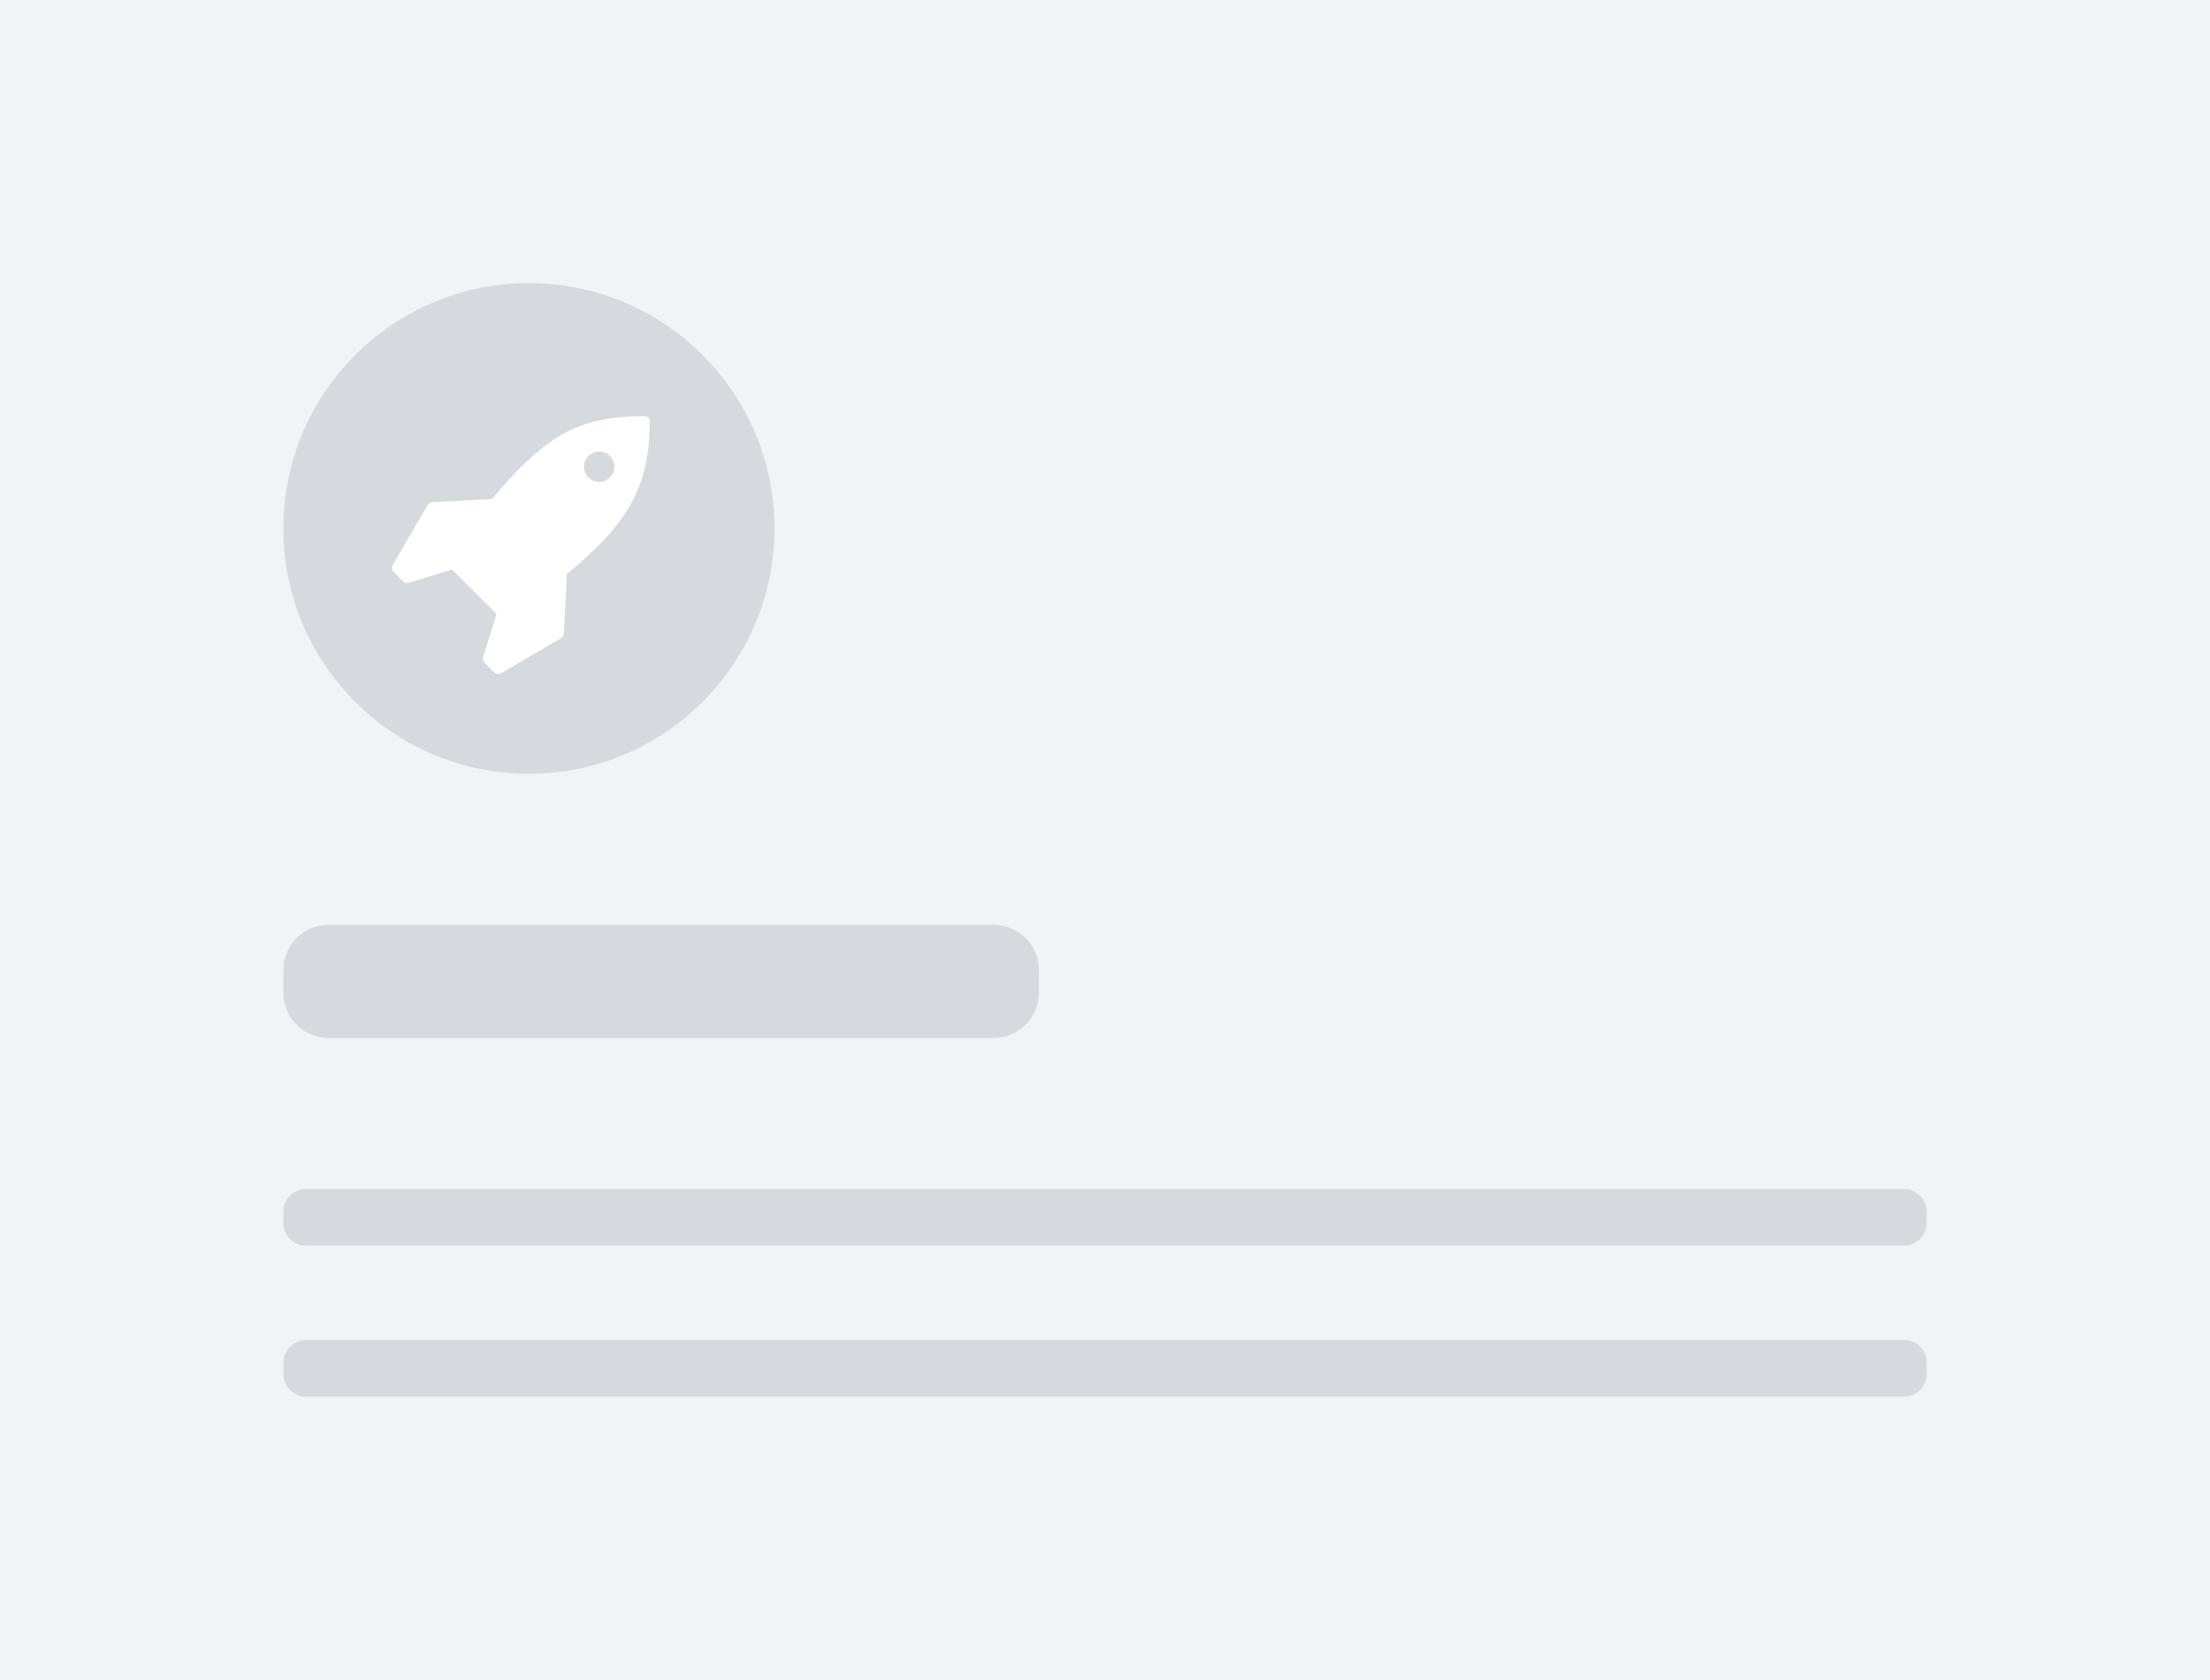
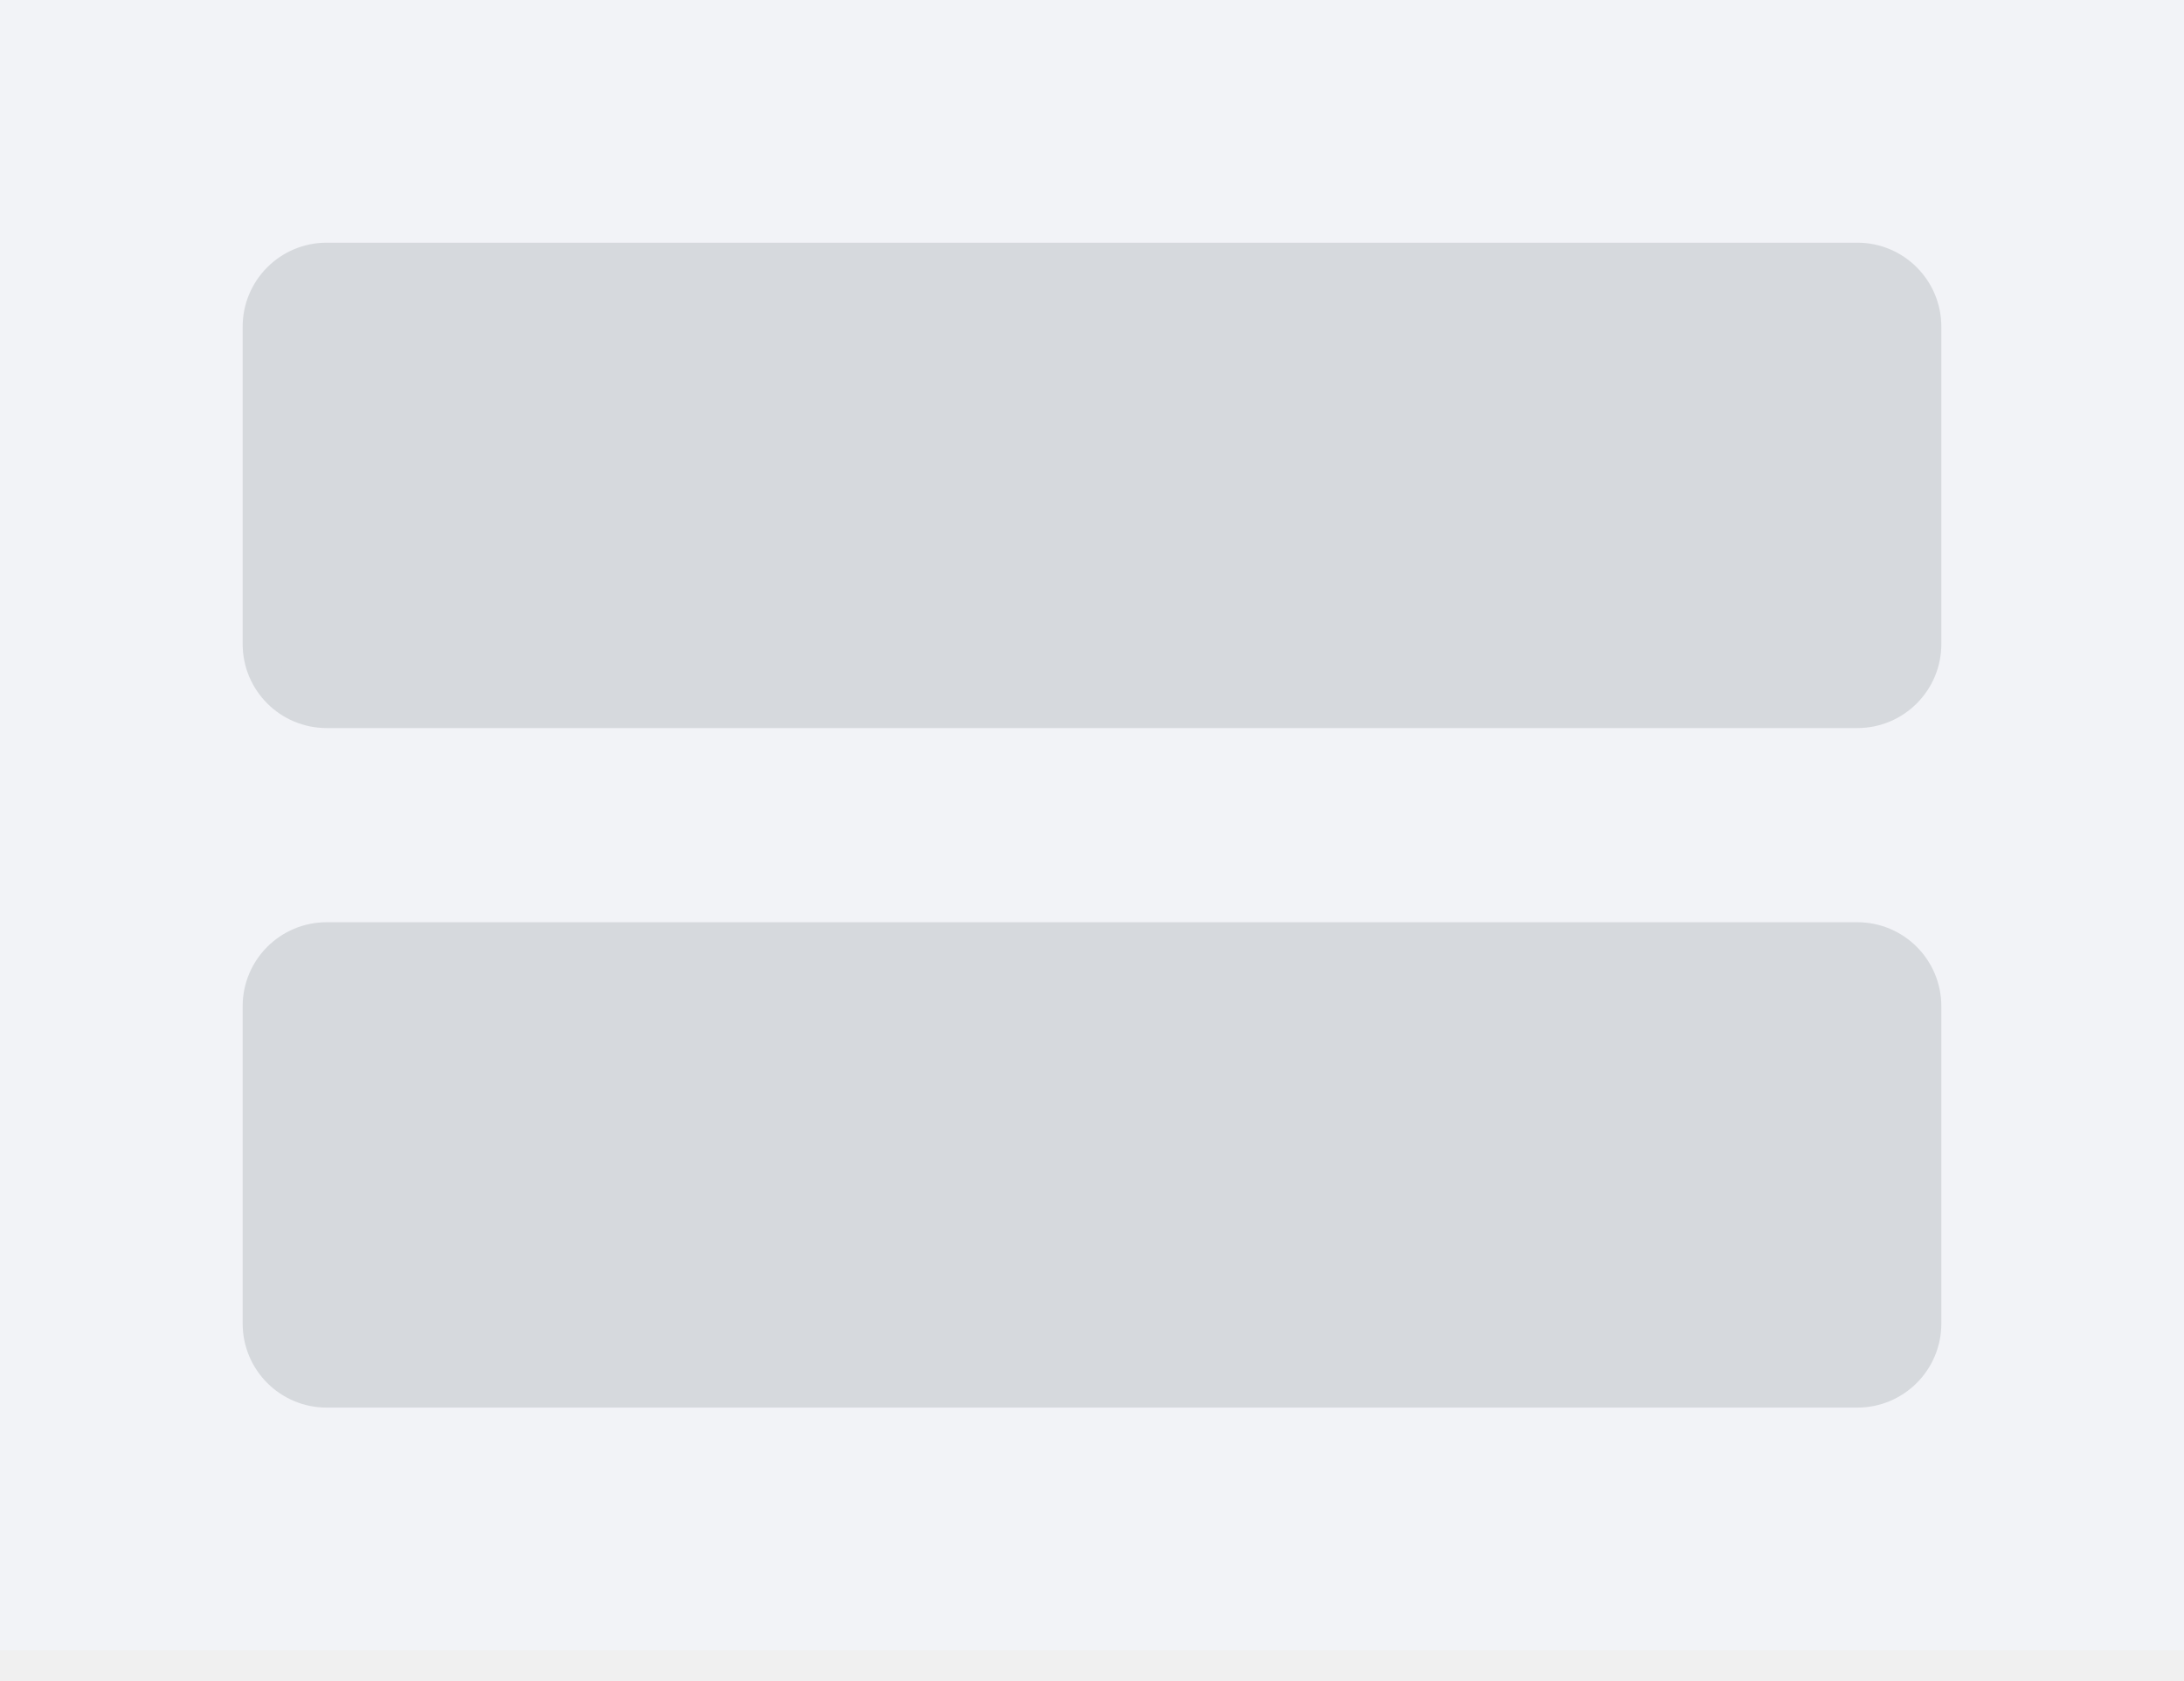
- <svg xmlns="http://www.w3.org/2000/svg" width="146" height="111" viewBox="0 0 146 111">
-   <g fill="none">
-     <path fill="#F2F3F7" d="M0 0h146v111h-146z" />
-     <g transform="translate(18.718 18.708)">
-       <g>
-         <ellipse fill="#D6D9DD" cx="16.222" cy="16.213" rx="16.222" ry="16.213" />
-         <path d="M21.872 12.141c0-.553-.449-1.002-1.003-1.002-.554 0-1.003.449-1.003 1.002 0 .553.449 1.002 1.003 1.002.554 0 1.003-.449 1.003-1.002zm2.34-3.007c0 3.466-.961 5.773-3.437 8.258-.606.595-1.295 1.211-2.037 1.837l-.209 3.957c-.01.104-.073.209-.167.271l-4.011 2.338-.167.042c-.084 0-.167-.031-.24-.094l-.668-.668c-.084-.094-.115-.219-.084-.334l.888-2.881-2.935-2.934-2.883.887-.094.01c-.084 0-.178-.031-.24-.094l-.668-.668c-.104-.115-.125-.282-.052-.407l2.34-4.009c.063-.094.167-.157.272-.167l3.959-.209c.627-.741 1.243-1.43 1.838-2.036 2.611-2.599 4.606-3.435 8.241-3.435.188 0 .355.146.355.334z" fill="#fff" fill-rule="nonzero" />
+ <svg xmlns="http://www.w3.org/2000/svg" width="65px" height="50px" viewBox="0 0 65 50" version="1.1">
+   <g id="Assets" stroke="none" stroke-width="1" fill="none" fill-rule="evenodd">
+     <g id="Artboard-Copy" transform="translate(-1116, -2022)">
+       <g id="Group-24-Copy-3" transform="translate(1116, 2022)">
+         <rect id="Rectangle-Copy-154" fill="#F2F3F7" x="0" y="0" width="65" height="49.111" />
+         <rect id="Rectangle-Copy-154" stroke="#D6D9DD" fill="#D6D9DD" x="7.722" y="7.722" width="49.556" height="13.444" rx="2" />
+         <rect id="Rectangle-Copy-211" stroke="#D6D9DD" fill="#D6D9DD" x="7.722" y="27.944" width="49.556" height="13.444" rx="2" />
      </g>
-       <rect fill="#D6D9DD" y="42.404" width="49.915" height="7.483" rx="3" />
-       <rect fill="#D6D9DD" y="59.865" width="108.564" height="3.742" rx="1.5" />
-       <rect fill="#D6D9DD" y="69.843" width="108.564" height="3.742" rx="1.5" />
    </g>
  </g>
</svg>
